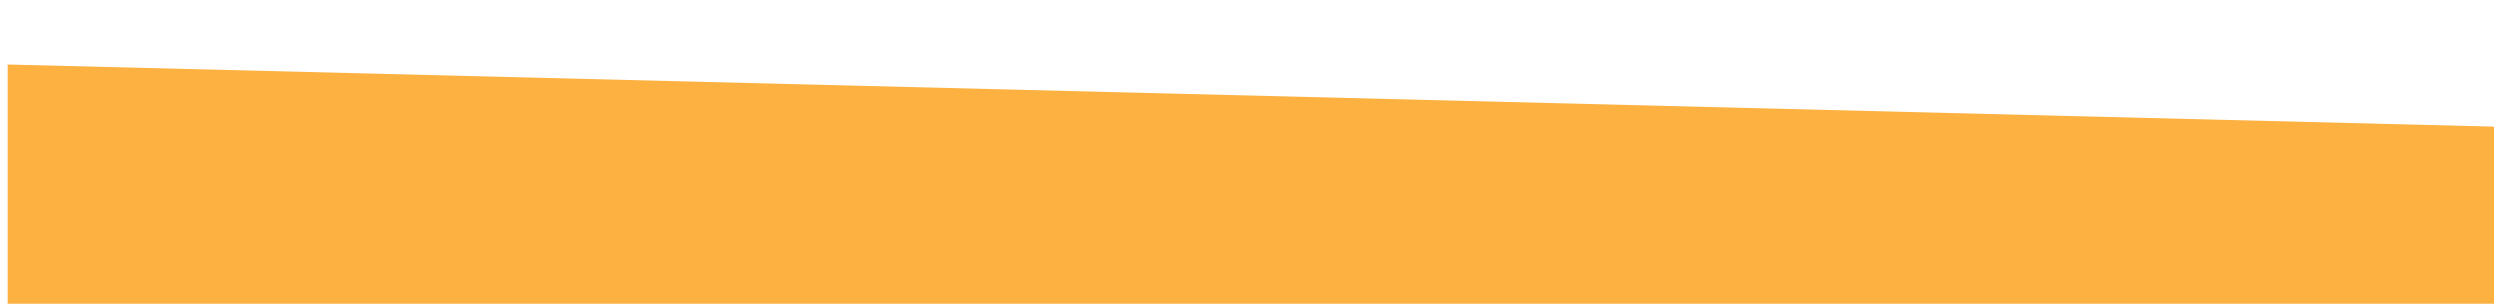
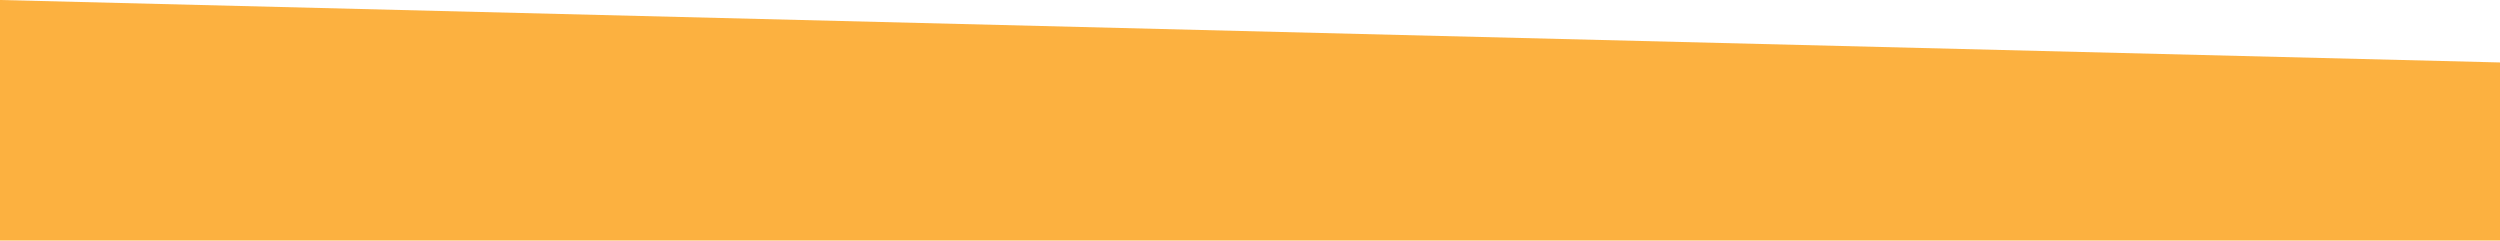
- <svg xmlns="http://www.w3.org/2000/svg" version="1.1" id="Layer_1" x="0px" y="0px" viewBox="0 0 1465 180" style="enable-background:new 0 0 1465 180;" xml:space="preserve">
+ <svg xmlns="http://www.w3.org/2000/svg" version="1.1" id="Layer_1" x="0px" y="0px" viewBox="0 0 1457 140.2" style="enable-background:new 0 0 1457 140.2;" xml:space="preserve">
  <style type="text/css">
	.st0{fill:#FCB140;}
</style>
-   <path class="st0" d="M4.5,178h1457V74.2L4.5,37.8V178z" />
+   <path class="st0" d="M0,140.2h1457V36.4L0,0V140.2z" />
</svg>
